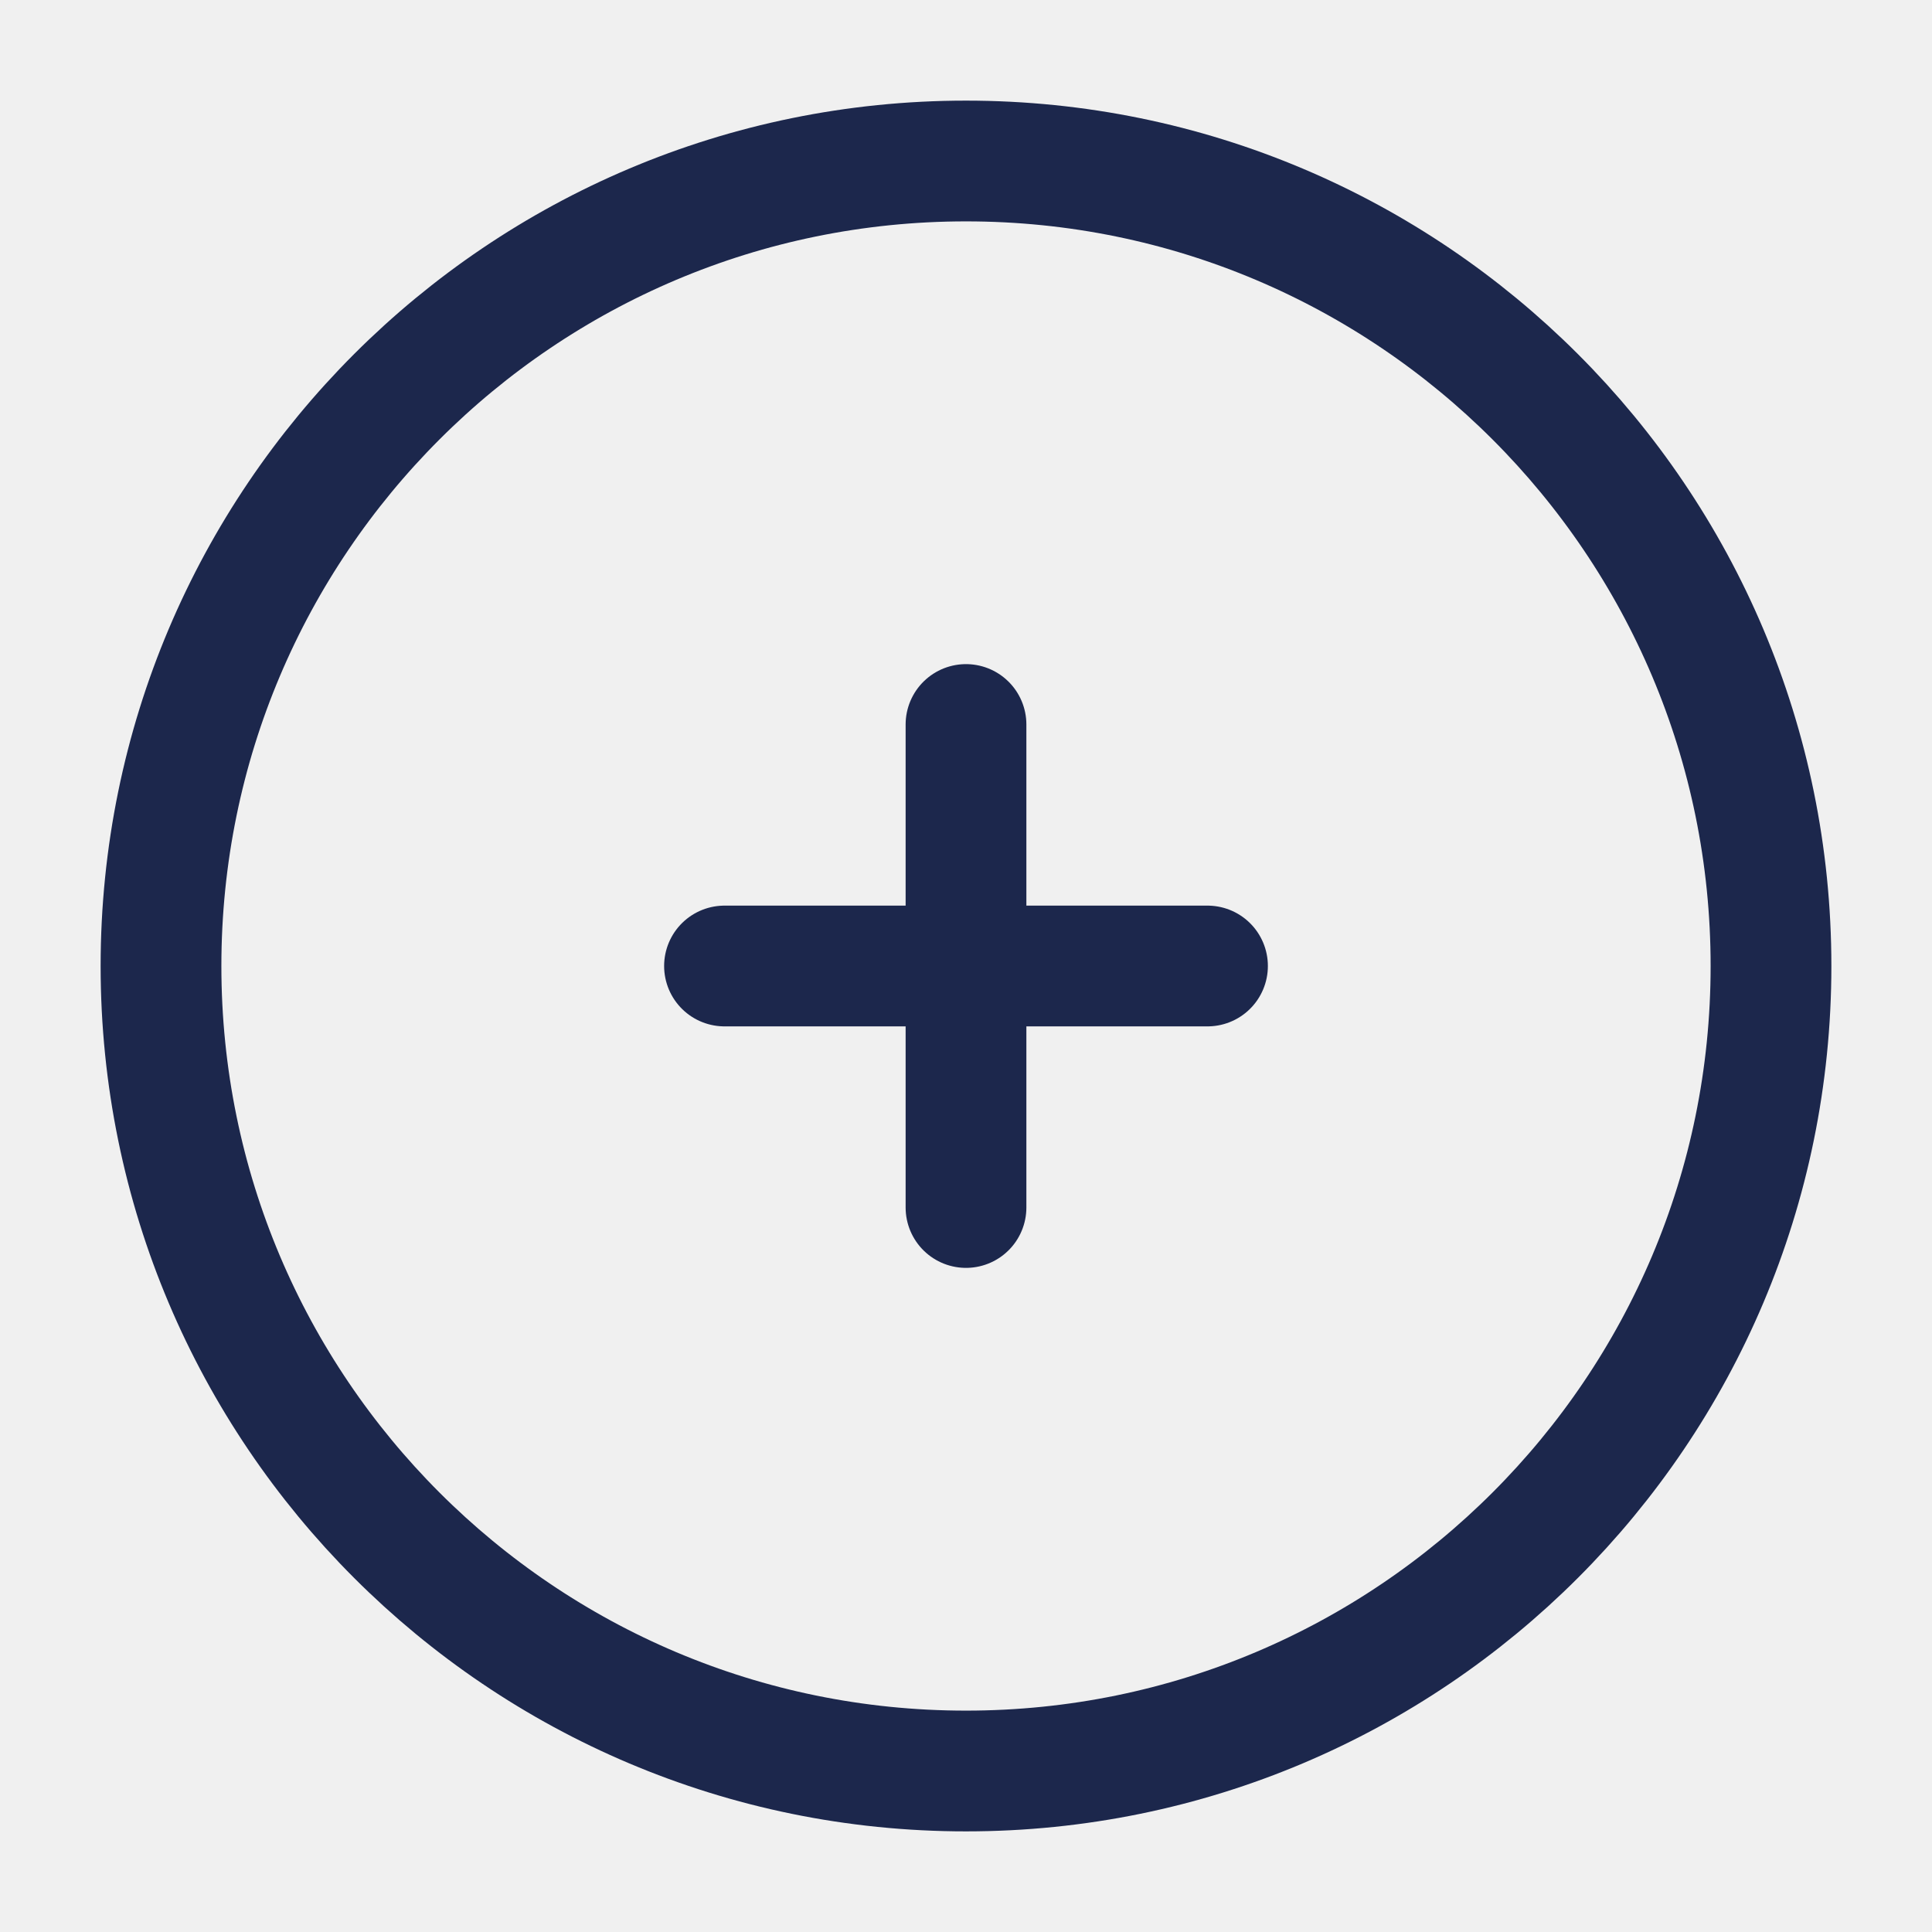
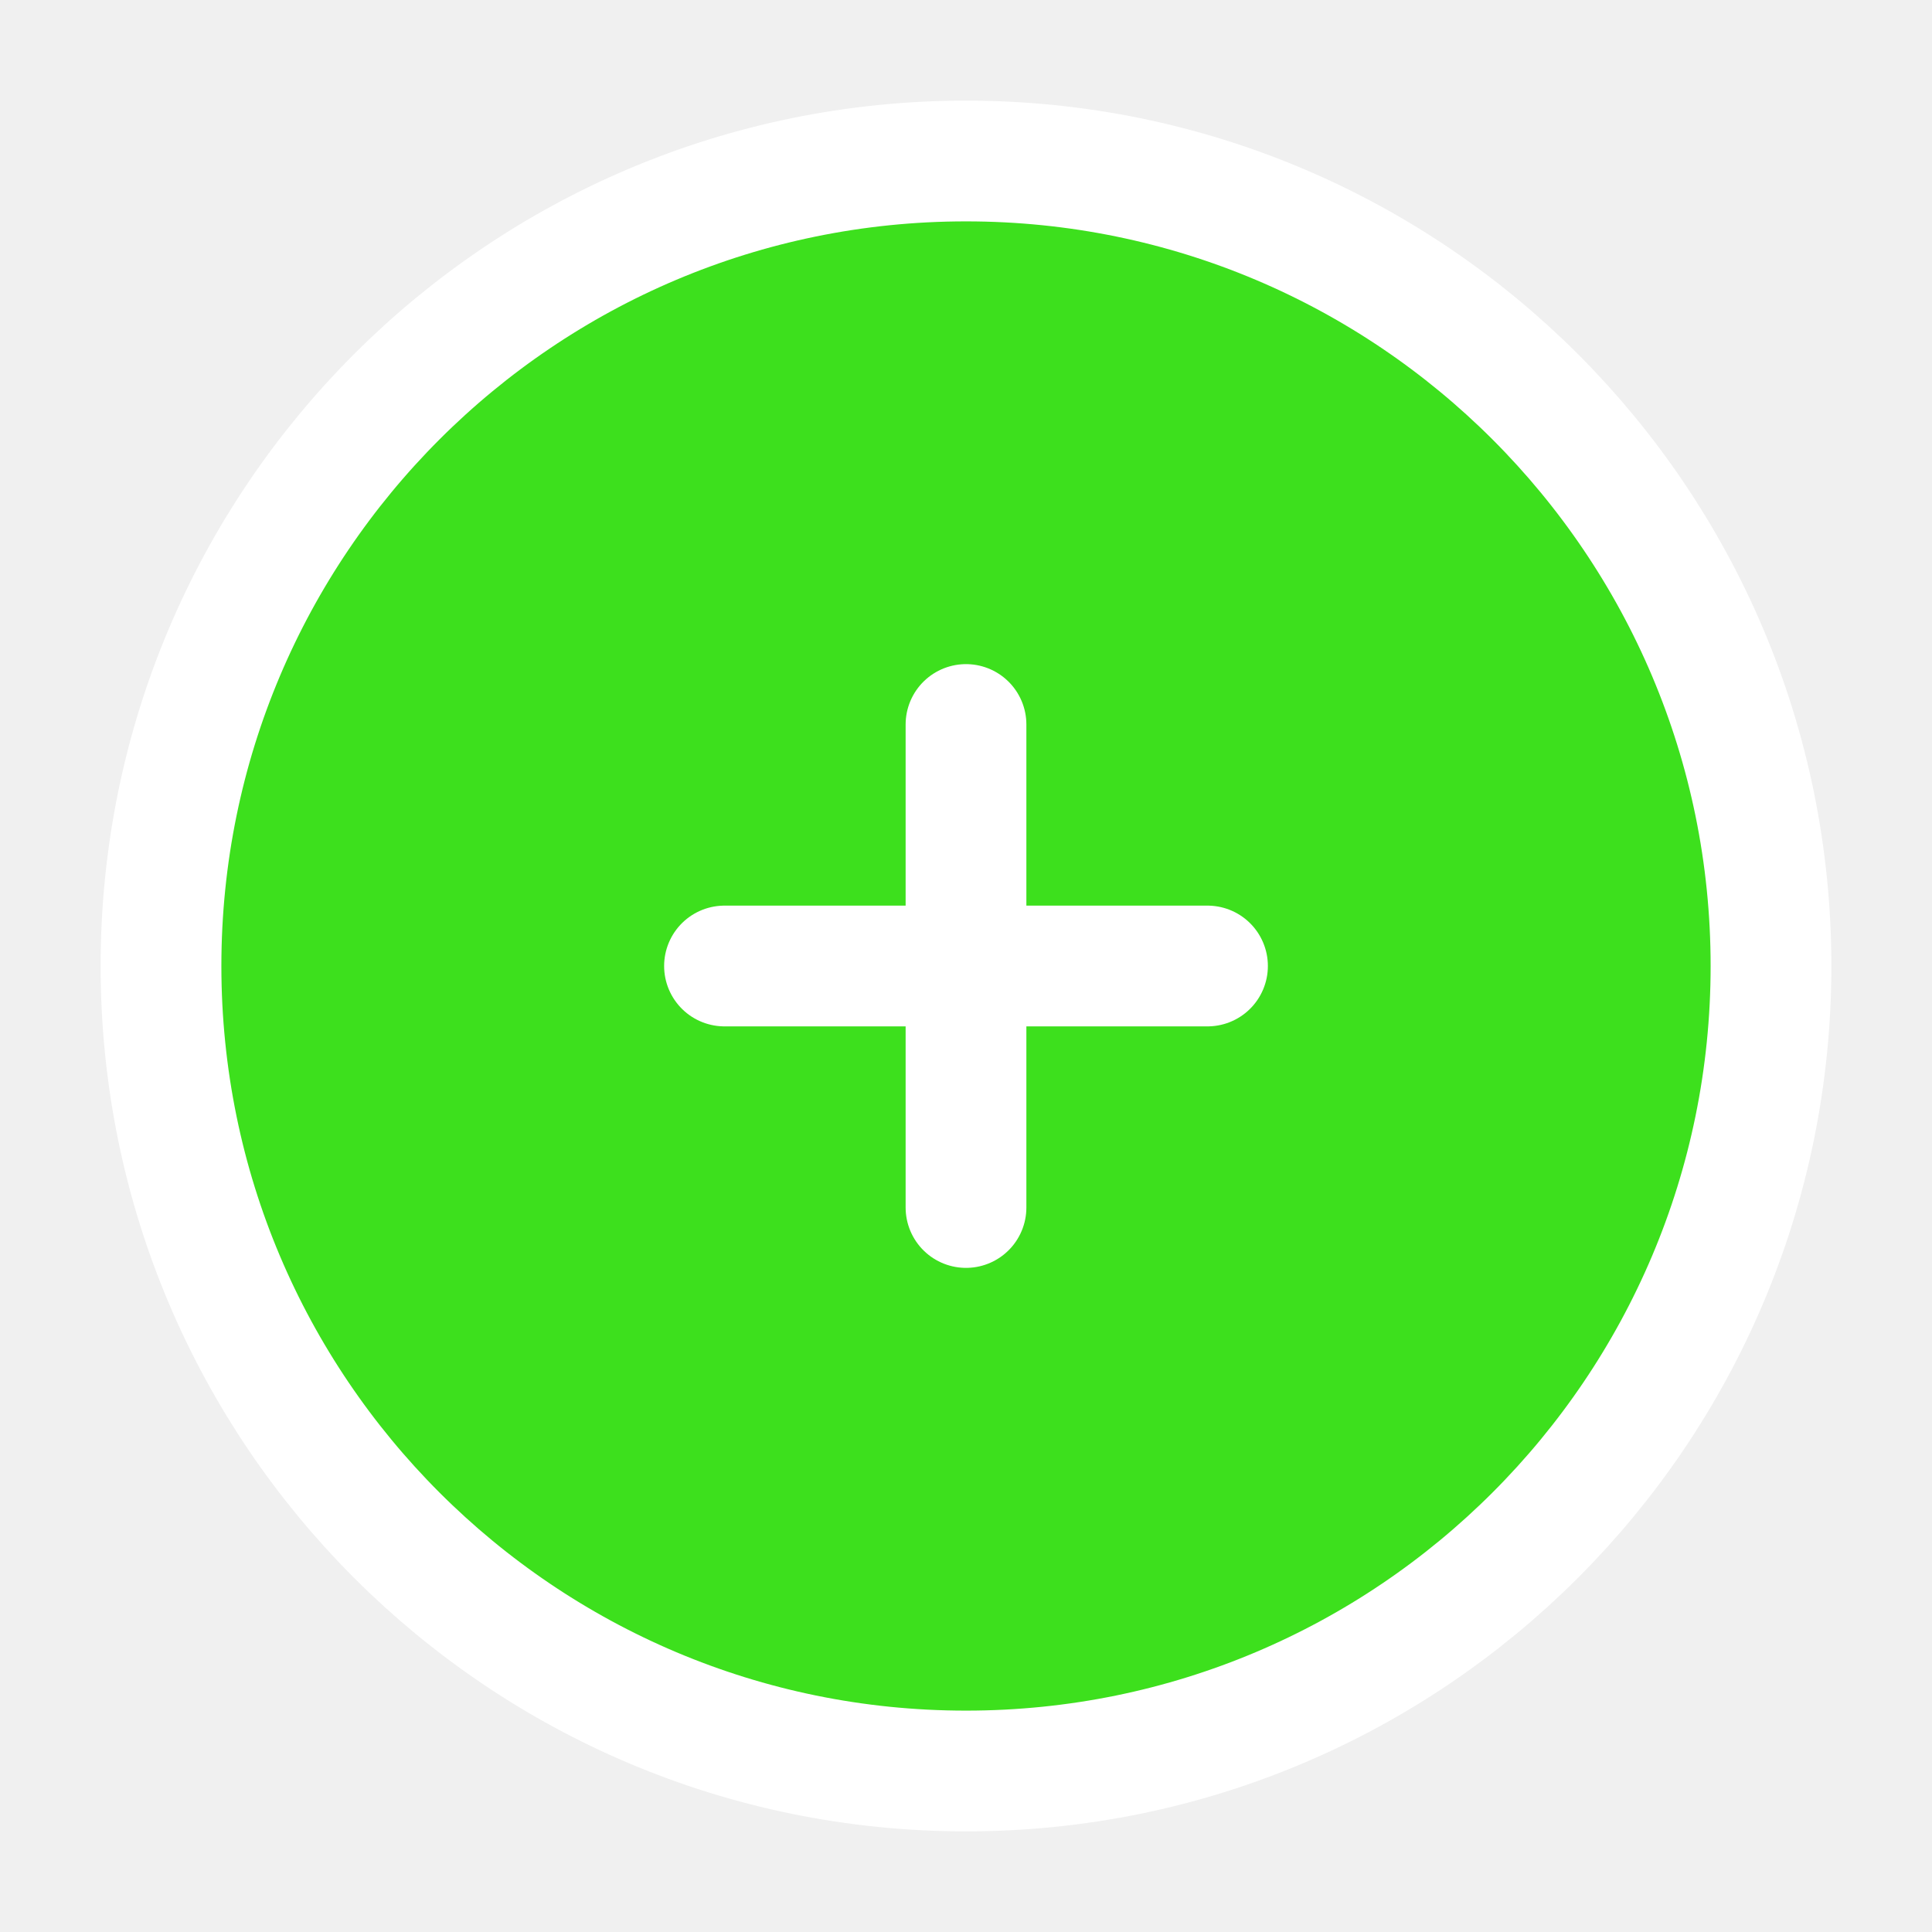
<svg xmlns="http://www.w3.org/2000/svg" width="50px" height="50px" viewBox="0 0 24 24" fill="none">
-   <circle cx="12" cy="12" r="10" stroke="#1C274C" stroke-width="1.5" />
-   <path d="M15 12L12 12M12 12L9 12M12 12L12 9M12 12L12 15" stroke="#1C274C" stroke-width="1.5" stroke-linecap="round" />
+   <circle cx="12" cy="12" r="10" stroke="#ffffff" stroke-width="1.5" fill="#3de01d" />
+   <path d="M15 12L12 12M12 12L9 12M12 12L12 9M12 12L12 15" stroke="#ffffff" stroke-width="1.5" stroke-linecap="round" fill="#3de01d" />
</svg>
